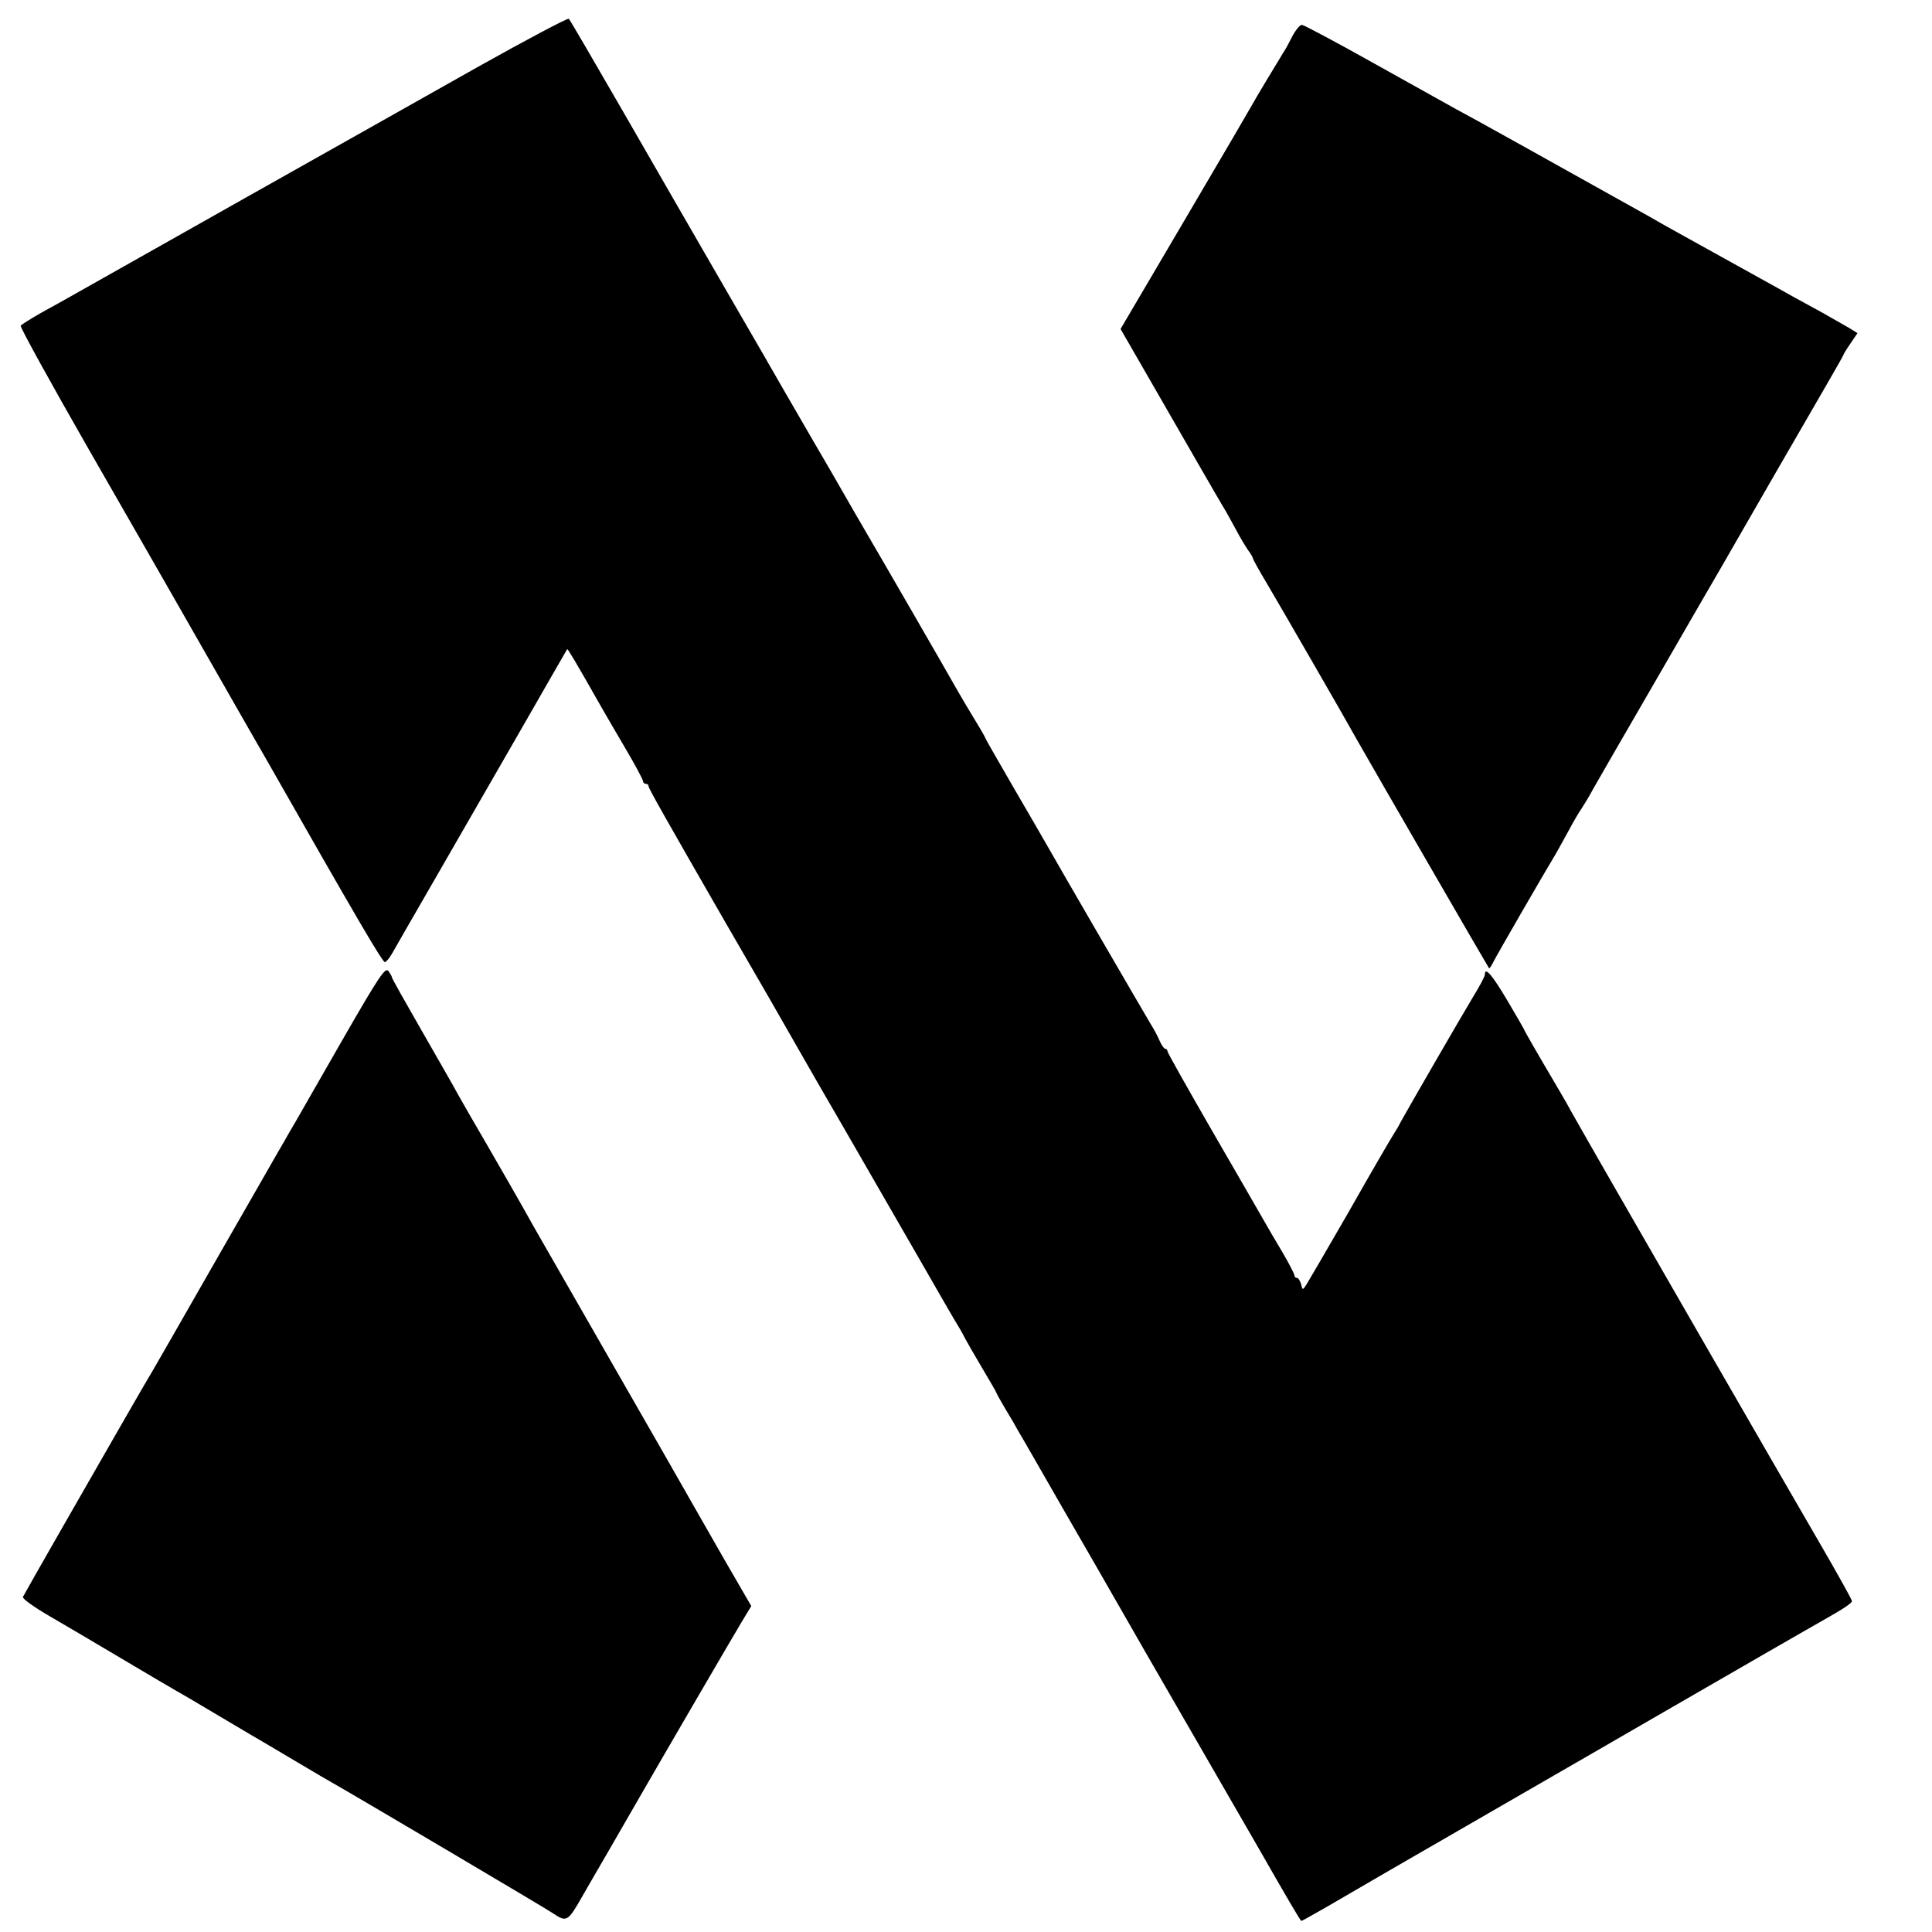
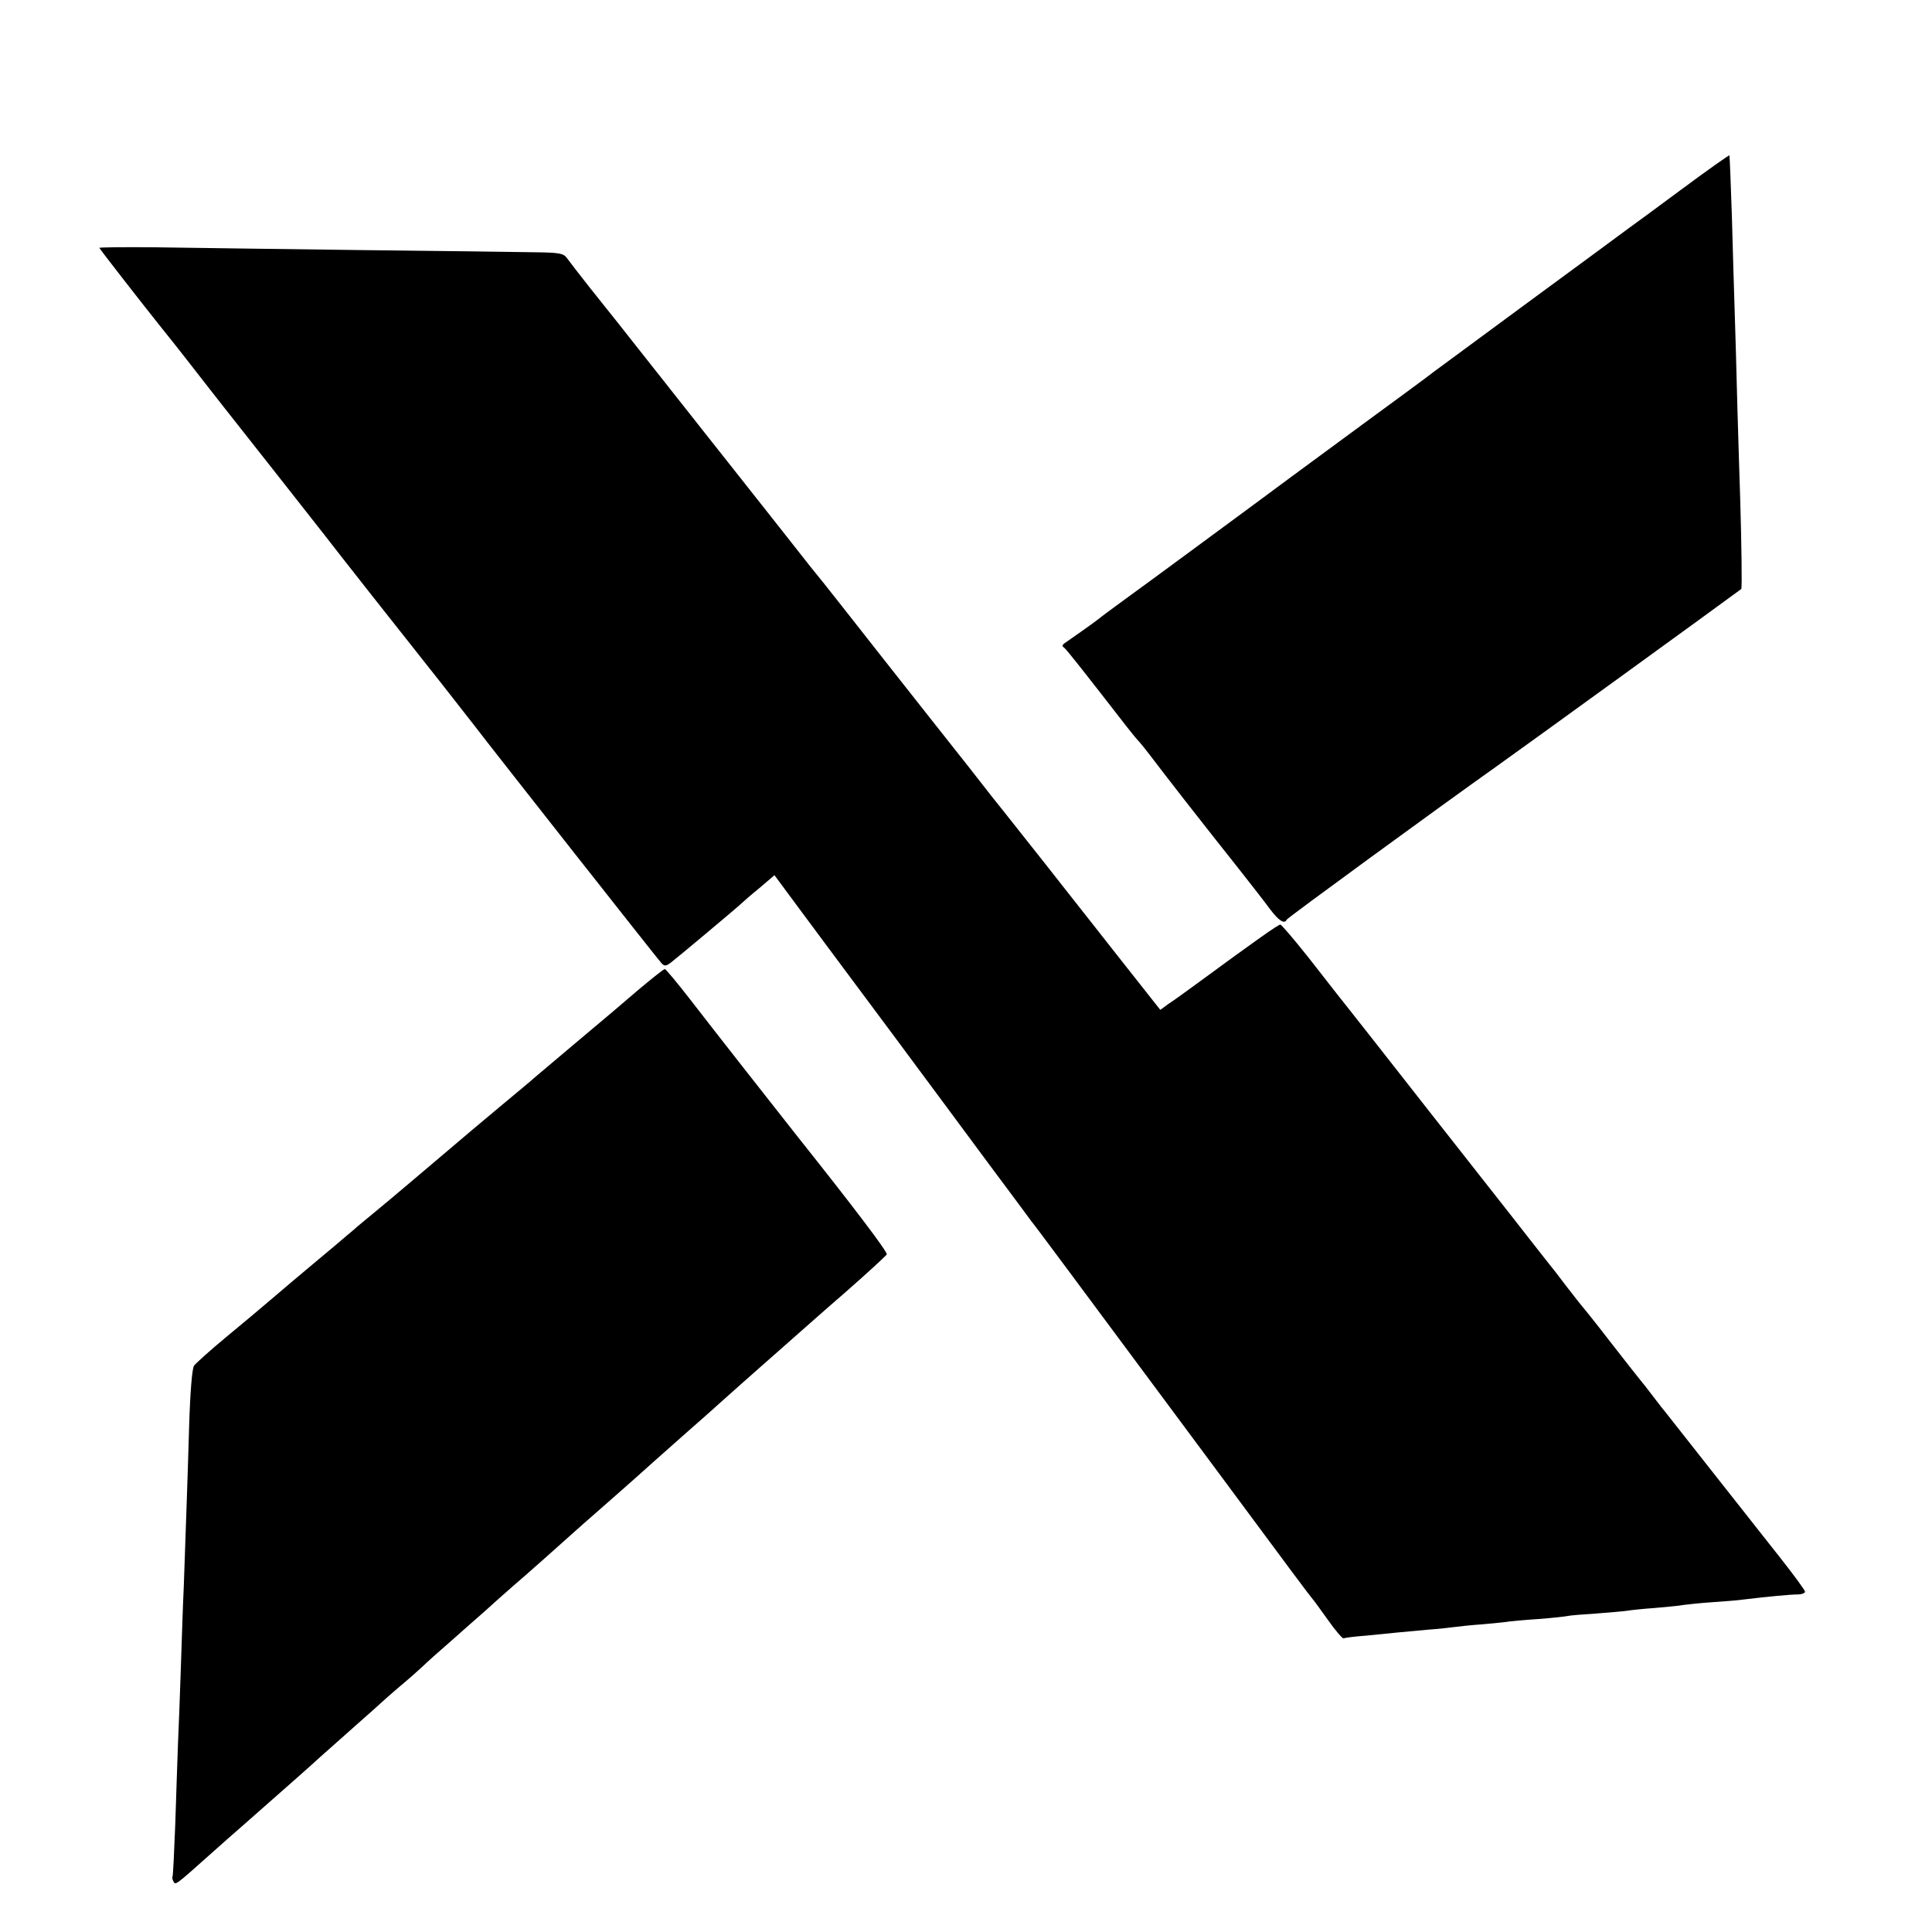
<svg xmlns="http://www.w3.org/2000/svg" version="1.0" width="700pt" height="700pt" viewBox="0 0 700 700" preserveAspectRatio="xMidYMid meet">
  <g transform="translate(0,700) scale(0.1,-0.1)" fill="#000000" stroke="none">
-     <path d="M1725 6754 c-181 -102 -355 -200 -385 -217 -77 -43 -778 -438 -1015 -572 -60 -34 -140 -79 -177 -99 -37 -21 -70 -42 -73 -46 -3 -5 108 -206 246 -447 138 -241 263 -458 277 -483 14 -25 50 -88 80 -140 30 -52 66 -115 80 -140 14 -25 59 -103 100 -175 41 -71 86 -151 101 -176 333 -585 428 -748 436 -745 5 1 17 16 26 32 9 16 76 133 149 259 73 127 211 367 308 535 96 168 176 306 177 308 2 2 28 -41 121 -205 13 -23 53 -92 89 -153 36 -61 65 -115 65 -121 0 -5 5 -9 10 -9 6 0 10 -4 10 -9 0 -8 66 -124 280 -496 123 -212 202 -349 265 -460 12 -22 89 -155 170 -295 81 -140 201 -349 268 -465 66 -115 128 -223 139 -240 10 -16 21 -37 25 -45 4 -8 31 -55 60 -104 29 -49 53 -90 53 -92 0 -2 14 -27 31 -56 18 -29 40 -67 49 -84 10 -16 85 -147 167 -290 82 -142 161 -279 175 -304 14 -25 67 -116 117 -204 77 -133 350 -606 419 -726 89 -156 144 -250 147 -250 2 0 43 23 92 51 99 58 275 160 693 401 157 90 377 218 490 283 277 160 577 333 620 357 71 40 100 60 100 67 0 5 -53 100 -118 212 -119 204 -830 1438 -872 1514 -13 22 -33 58 -45 80 -13 22 -49 85 -82 140 -32 55 -62 107 -66 115 -3 8 -33 60 -65 114 -55 93 -82 125 -82 95 0 -7 -20 -44 -44 -83 -37 -61 -229 -393 -261 -451 -5 -11 -17 -31 -26 -45 -9 -14 -81 -137 -159 -275 -79 -137 -150 -259 -157 -270 -13 -20 -14 -20 -19 3 -4 12 -10 22 -15 22 -5 0 -9 4 -9 9 0 5 -19 42 -43 83 -24 40 -55 93 -69 118 -14 25 -98 170 -187 324 -88 153 -161 282 -161 287 0 5 -4 9 -8 9 -4 0 -13 12 -20 28 -6 15 -21 43 -33 62 -24 40 -339 582 -377 650 -14 25 -70 121 -124 214 -54 93 -98 170 -98 172 0 2 -17 32 -38 66 -21 35 -50 83 -64 108 -33 59 -264 459 -332 575 -29 50 -64 110 -78 135 -14 25 -65 113 -113 195 -48 83 -97 168 -110 190 -12 22 -105 182 -205 355 -100 173 -268 464 -372 645 -105 182 -193 333 -197 337 -3 4 -154 -76 -336 -178z" />
-     <path d="M4682 6868 c-12 -24 -26 -50 -32 -58 -20 -32 -110 -182 -110 -184 0 -1 -108 -186 -240 -410 l-240 -408 102 -177 c145 -252 248 -431 269 -466 10 -16 30 -52 45 -80 14 -27 35 -62 45 -77 11 -14 19 -29 19 -32 0 -3 22 -43 49 -88 48 -81 283 -488 333 -578 51 -90 470 -815 473 -818 2 -2 9 9 17 25 13 26 180 315 227 393 11 19 32 58 47 85 15 28 34 61 44 75 9 14 29 46 42 71 14 25 118 205 231 400 112 195 214 370 225 389 131 228 278 483 386 669 36 62 66 115 66 117 0 2 11 20 25 40 l25 37 -29 18 c-17 10 -61 35 -98 56 -37 20 -86 47 -108 59 -22 13 -56 31 -75 42 -129 72 -322 178 -357 198 -24 13 -64 36 -90 51 -342 191 -650 363 -700 389 -34 19 -170 95 -303 169 -132 74 -247 135 -253 135 -7 0 -23 -19 -35 -42z" />
-     <path d="M1244 3238 c-82 -143 -160 -279 -173 -302 -13 -22 -32 -54 -41 -71 -10 -16 -119 -208 -244 -425 -124 -217 -230 -402 -235 -410 -9 -14 -92 -158 -139 -240 -11 -19 -88 -154 -172 -300 -84 -146 -154 -270 -157 -276 -2 -7 42 -38 99 -71 57 -33 177 -104 268 -158 91 -54 174 -103 185 -109 11 -6 73 -42 138 -81 64 -38 125 -74 135 -80 20 -11 228 -135 254 -150 9 -5 29 -17 45 -26 61 -34 770 -453 793 -469 54 -36 56 -35 112 63 29 51 58 100 63 109 10 17 72 124 123 213 115 200 360 620 389 668 l35 58 -99 171 c-54 95 -110 192 -124 217 -14 25 -142 249 -284 496 -142 248 -267 466 -278 485 -62 111 -118 208 -177 310 -37 63 -81 140 -98 170 -16 30 -78 138 -136 239 -58 101 -106 186 -106 190 0 3 -6 14 -13 23 -11 14 -33 -18 -163 -244z" />
+     <path d="M6094 6315 c-93 -69 -180 -133 -193 -142 -13 -10 -175 -129 -360 -265 -185 -136 -340 -251 -346 -255 -5 -5 -136 -101 -290 -214 -154 -113 -319 -235 -366 -270 -91 -67 -348 -257 -472 -347 -40 -29 -79 -58 -87 -65 -9 -7 -38 -28 -65 -47 -27 -19 -54 -38 -60 -42 -7 -6 -7 -10 1 -15 9 -7 72 -87 228 -288 17 -22 37 -46 44 -53 7 -8 25 -30 40 -50 15 -20 71 -93 125 -162 124 -158 109 -139 197 -250 41 -52 91 -116 110 -142 33 -44 54 -58 62 -40 2 6 554 409 757 553 103 73 816 590 890 645 3 3 1 164 -4 329 -2 50 -6 196 -10 325 -3 129 -8 289 -10 355 -2 66 -7 219 -10 340 -4 121 -8 221 -9 222 -1 2 -79 -53 -172 -122z" />
+     <path d="M360 6102 c0 -3 162 -211 227 -292 35 -43 151 -191 173 -220 14 -18 72 -92 129 -164 104 -132 209 -265 288 -366 23 -30 100 -128 170 -217 226 -285 327 -414 368 -467 78 -102 668 -851 681 -865 11 -12 16 -12 33 0 20 15 252 209 261 219 3 3 30 27 61 52 l55 47 94 -127 c52 -70 193 -260 314 -422 120 -162 286 -385 367 -495 82 -110 152 -204 156 -210 12 -14 112 -149 614 -825 329 -444 390 -526 402 -540 7 -8 34 -45 61 -83 26 -37 51 -65 54 -63 4 2 42 7 84 10 42 4 92 9 110 11 18 2 67 6 108 10 41 3 86 8 100 10 14 2 60 7 103 10 43 4 86 8 95 10 9 1 58 6 107 9 50 4 97 9 105 11 8 2 56 6 105 9 50 4 99 8 111 10 11 2 56 7 100 10 43 4 90 8 104 11 14 2 61 7 105 10 44 3 96 7 115 10 83 10 167 18 193 18 15 0 27 5 27 10 0 5 -41 61 -90 123 -86 109 -262 332 -287 364 -40 51 -116 147 -126 160 -7 8 -28 35 -47 60 -19 25 -40 52 -47 60 -7 8 -56 71 -110 140 -53 69 -100 127 -103 130 -3 3 -27 34 -55 70 -27 36 -55 72 -62 80 -14 18 -97 123 -134 171 -39 49 -211 269 -294 374 -39 50 -129 164 -200 255 -72 91 -135 172 -142 180 -6 8 -53 68 -104 133 -51 64 -96 117 -100 117 -8 0 -82 -52 -304 -215 -38 -28 -84 -61 -101 -72 l-30 -22 -135 171 c-223 284 -419 532 -433 549 -7 8 -64 80 -126 160 -63 79 -206 261 -319 404 -112 143 -217 276 -233 295 -16 19 -32 40 -36 45 -11 14 -181 230 -277 351 -44 55 -161 204 -260 329 -99 126 -211 267 -249 314 -37 47 -74 95 -82 106 -12 17 -27 20 -117 21 -56 1 -343 5 -637 8 -294 4 -626 8 -737 10 -112 1 -203 0 -203 -2z" />
+     <path d="M2318 3418 c-46 -40 -149 -127 -228 -193 -78 -66 -148 -125 -154 -130 -6 -6 -65 -55 -131 -110 -66 -55 -131 -110 -145 -122 -78 -66 -252 -214 -294 -248 -27 -22 -58 -48 -70 -58 -11 -10 -30 -26 -41 -35 -11 -10 -65 -55 -120 -101 -55 -46 -125 -105 -155 -131 -30 -26 -102 -86 -160 -134 -58 -48 -110 -95 -117 -104 -7 -11 -14 -94 -18 -227 -6 -208 -9 -278 -19 -570 -4 -82 -8 -220 -11 -305 -3 -85 -7 -204 -10 -265 -2 -60 -7 -193 -10 -295 -4 -102 -8 -187 -10 -190 -2 -3 0 -11 4 -18 7 -12 7 -13 131 98 40 36 94 83 119 105 176 155 251 221 281 249 19 17 76 67 125 111 50 44 95 84 101 90 6 6 35 31 64 56 29 24 64 55 79 69 14 14 62 57 106 95 44 39 97 86 119 105 54 49 57 51 101 90 46 39 184 162 224 198 14 13 53 47 85 75 33 29 128 112 210 186 83 74 165 146 181 160 17 15 55 49 85 76 31 28 87 77 124 110 38 33 87 77 110 97 23 20 107 95 188 165 80 70 148 133 151 138 4 8 -122 174 -321 424 -56 71 -307 390 -390 498 -48 62 -90 112 -93 112 -3 1 -44 -32 -91 -71z" />
  </g>
</svg>
